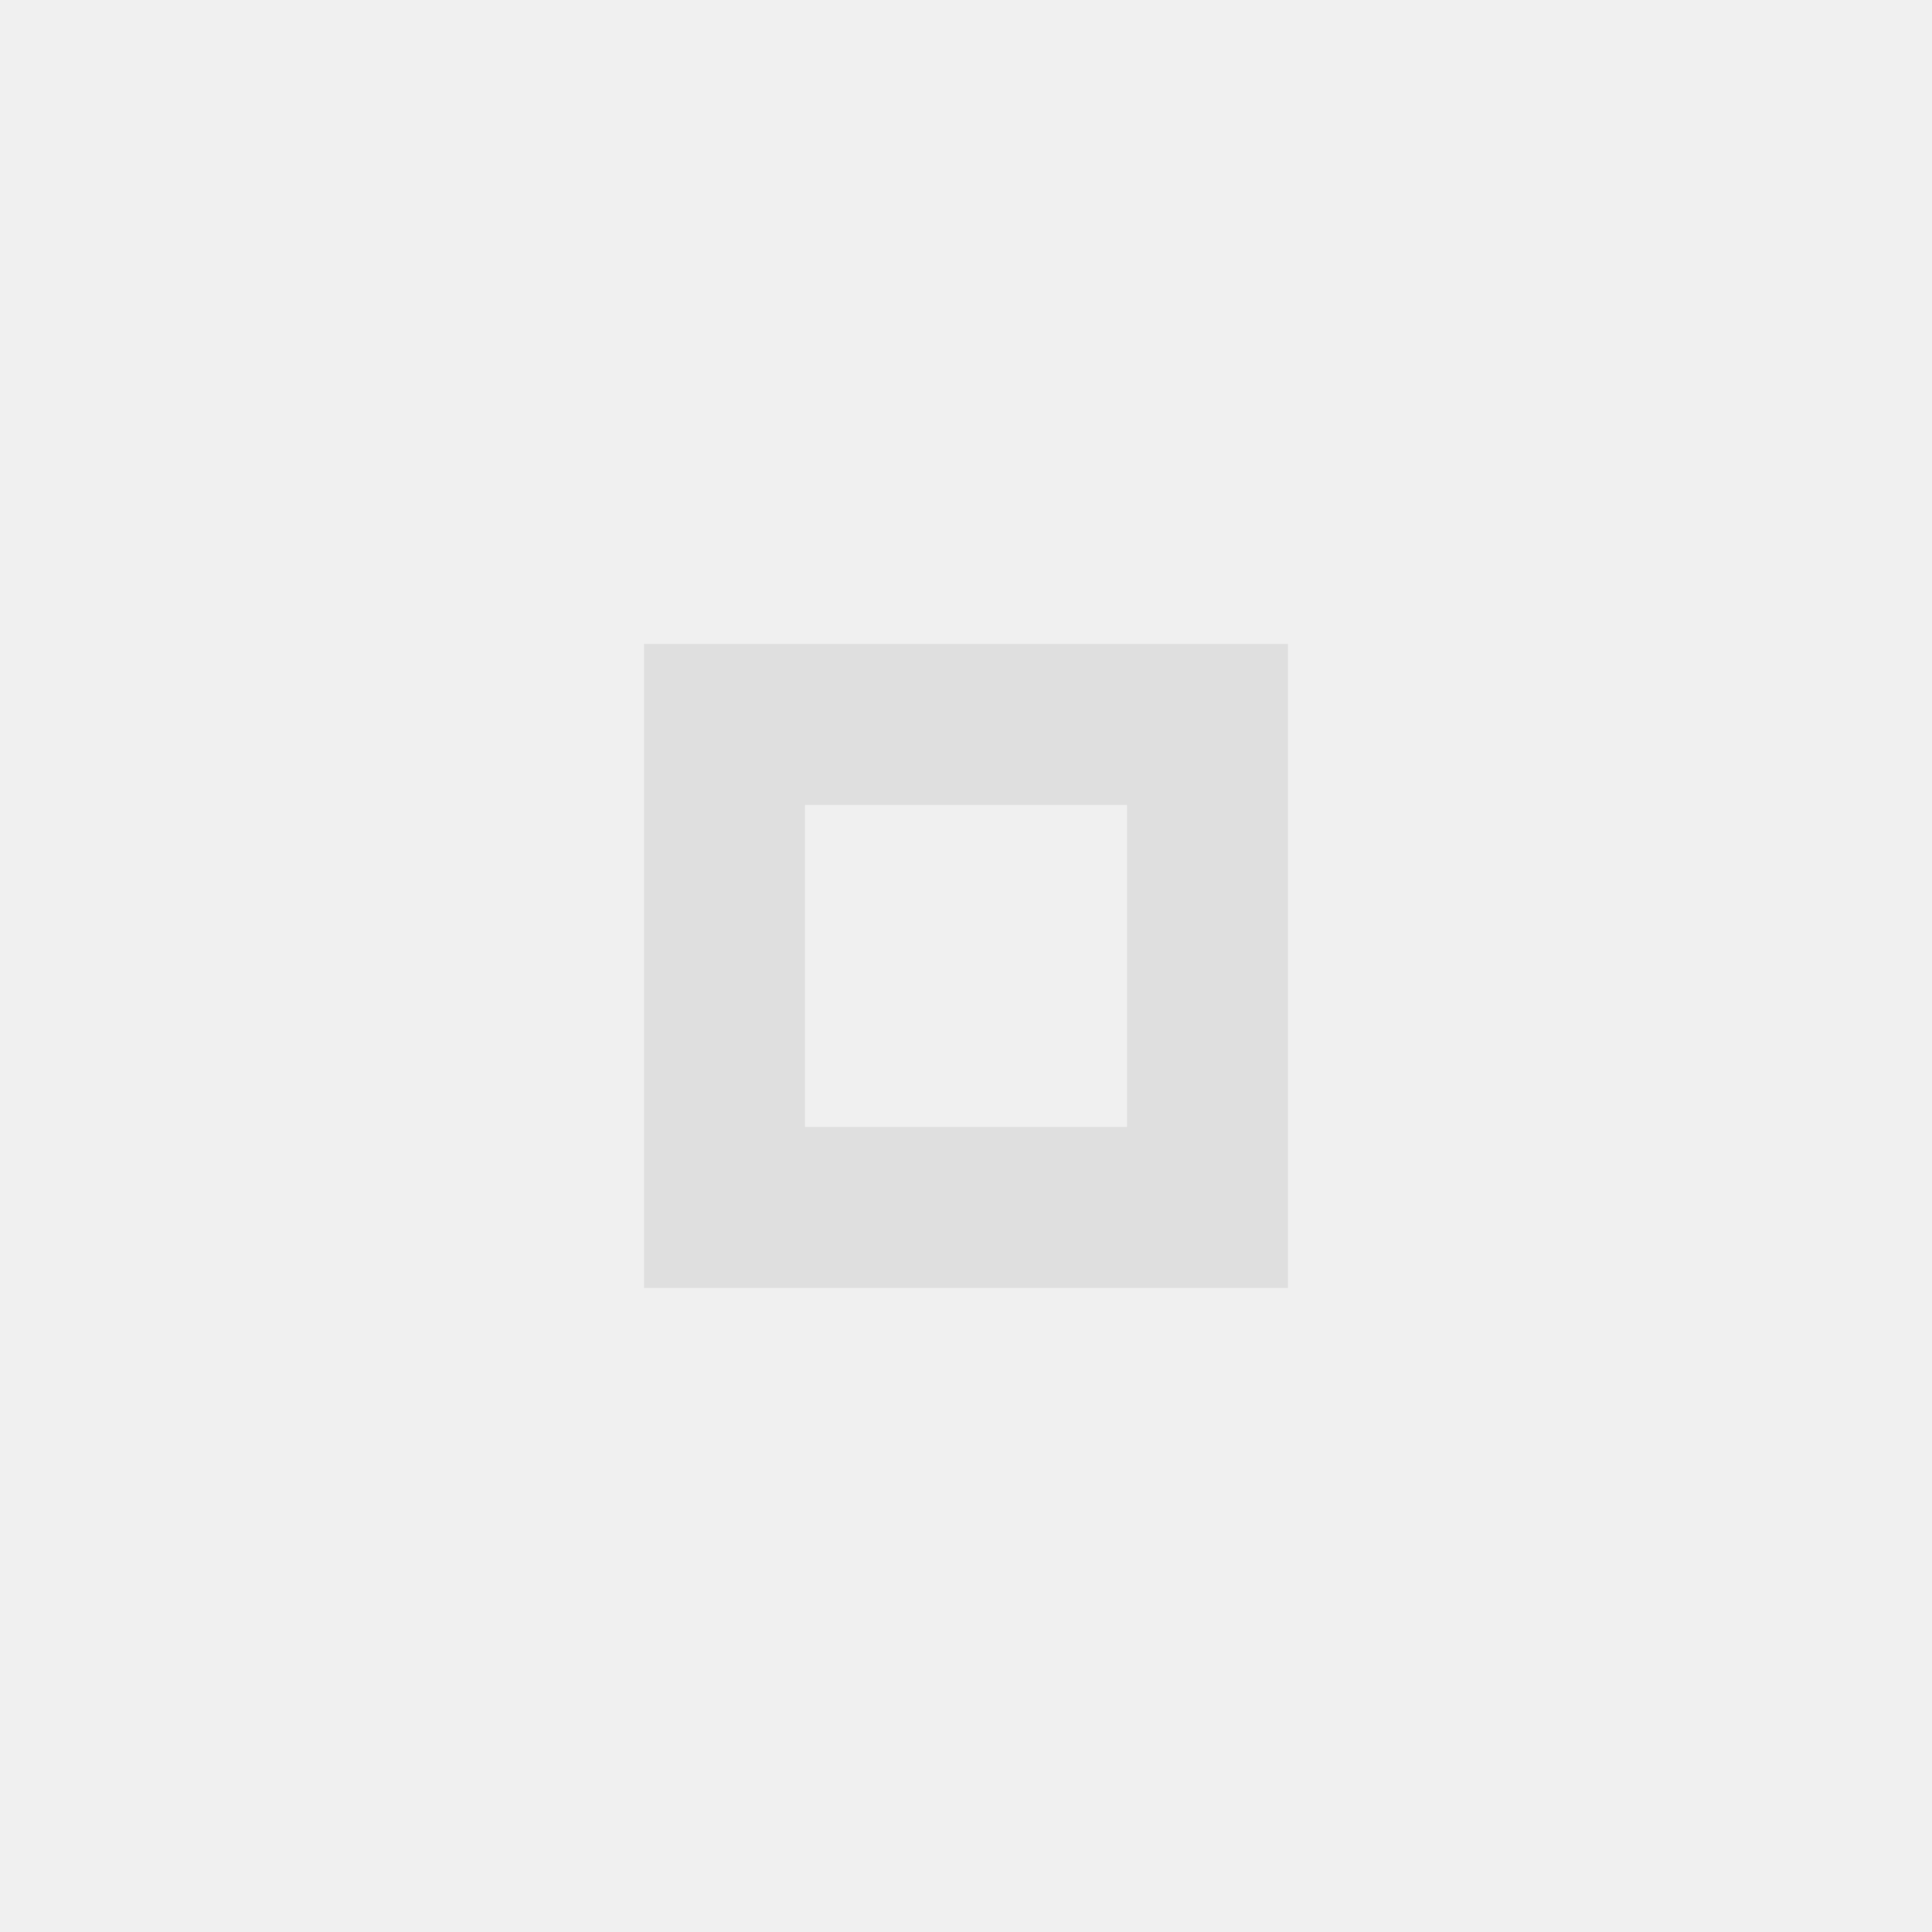
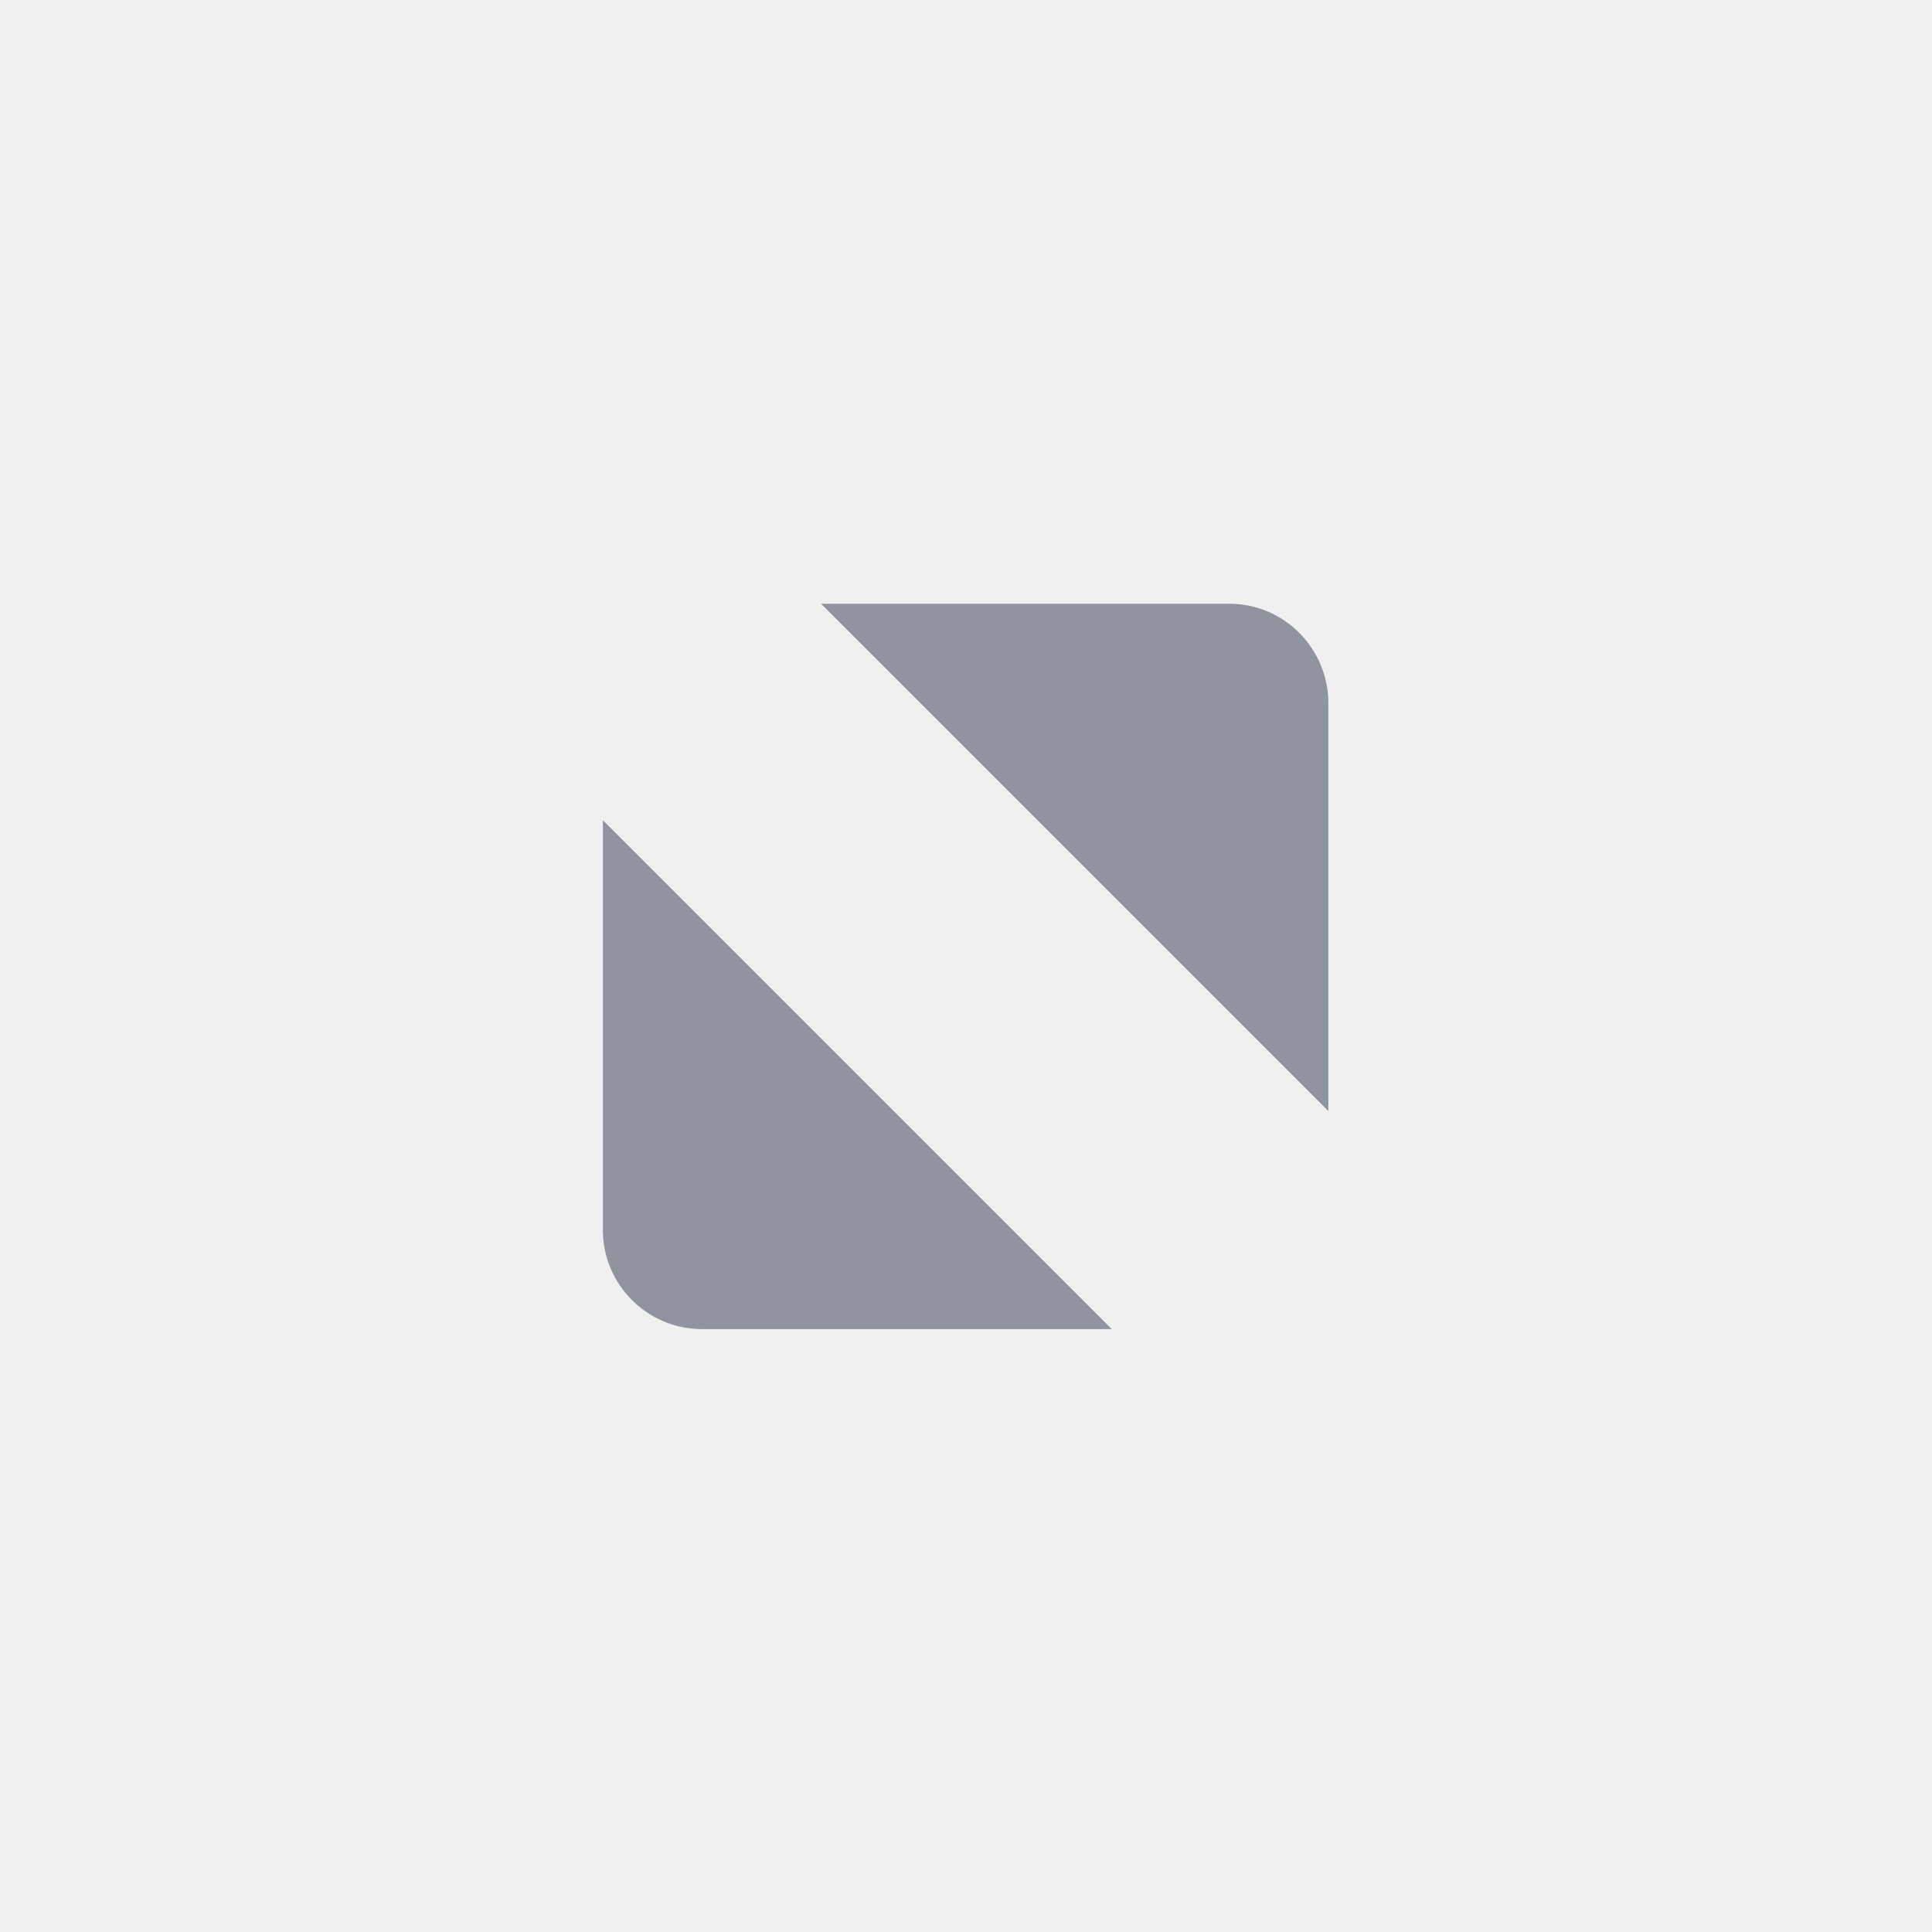
- <svg xmlns="http://www.w3.org/2000/svg" width="24" height="24" version="1.1">
-   <g id="pressed-center" transform="matrix(1.090909,0,0,1.090909,-2.181818,0)">
-     <rect style="opacity:0.001" width="22" height="22" x="46" y="0" />
-     <circle style="opacity:0.19;fill:#ffffff" cx="57" cy="11" r="11" />
-     <path style="fill:#dfdfdf" d="m 53.333,7.333 c 0,2.444 0,4.889 0,7.333 h 7.333 c 0,-2.444 0,-4.889 0,-7.333 z m 1.833,1.833 h 3.667 c 0,1.222 0,2.444 0,3.667 h -3.667 c 0,-1.222 0,-2.444 0,-3.667 z" />
+ <svg xmlns="http://www.w3.org/2000/svg" id="svg4306" style="enable-background:new" width="16" height="16" version="1.1">
+   <g id="active-center" style="display:inline;opacity:1" transform="translate(-616,185.6378)">
+     <g id="g7146-16-4" style="display:inline;opacity:1" transform="translate(-781,-432.6378)">
+       <path id="path4293-5-95-1-7" style="display:inline;opacity:1;fill:#90949e;fill-opacity:1;fill-rule:evenodd;stroke:none" d="m 1403.8,252 3.382,0 c 0.45,0 0.816,0.368 0.819,0.819 l 0,3.382 z m 2.407,6.007 -3.395,0 c -0.45,0 -0.819,-0.368 -0.819,-0.819 l 0,-3.395 4.214,4.214" />
+     </g>
+     <rect id="rect17883-29-2-2" style="display:inline;opacity:1;fill:none;fill-opacity:1;stroke:none;stroke-width:1;stroke-linecap:butt;stroke-linejoin:miter;stroke-miterlimit:4;stroke-dasharray:none;stroke-dashoffset:0;stroke-opacity:0" width="16" height="16" x="616" y="-185.64" />
  </g>
-   <g id="hover-center" transform="matrix(1.090909,0,0,1.090909,-1.090909,0)">
-     <rect style="opacity:0.001" width="22" height="22" x="23" y="0" />
-     <circle style="opacity:0.08;fill:#ffffff" cx="34" cy="11" r="11" />
-     <path style="fill:#dfdfdf" d="m 30.333,7.333 c 0,2.444 0,4.889 0,7.333 h 7.333 c 0,-2.444 0,-4.889 0,-7.333 z m 1.833,1.833 h 3.667 c 0,1.222 0,2.444 0,3.667 h -3.667 c 0,-1.222 0,-2.444 0,-3.667 z" />
+   <g id="hover-center" transform="translate(-39)">
+     <ellipse id="path4068-7-5-9-6-7-2-4-6-6" style="display:inline;opacity:1;fill:#fefefe;fill-opacity:1;stroke:none;stroke-width:0;stroke-linecap:butt;stroke-linejoin:miter;stroke-miterlimit:4;stroke-dasharray:none;stroke-dashoffset:0;stroke-opacity:1" cx="65" cy="8" rx="6" ry="6" />
+     <path id="path4068-7-5-9-6-7-2-5-78-2-6" style="display:inline;opacity:1;fill:#d4d5db;fill-opacity:1;stroke:none;stroke-width:0;stroke-linecap:butt;stroke-linejoin:miter;stroke-miterlimit:4;stroke-dasharray:none;stroke-dashoffset:0;stroke-opacity:1" d="m 65,1 a 7,7 0 0 0 -7,7 7,7 0 0 0 7,7 7,7 0 0 0 7,-7 7,7 0 0 0 -7,-7 z m 0,1 a 6,6 0 0 1 6,6 6,6 0 0 1 -6,6 6,6 0 0 1 -6,-6 6,6 0 0 1 6,-6 z" />
+     <path id="path4293-6-7-1" style="opacity:1;fill:#7a7f8b;fill-opacity:1;fill-rule:evenodd;stroke:none" d="m 63.8,5 h 3.382 C 67.632,5 67.997,5.368 68,5.819 v 3.382 z m 2.407,6.007 H 62.812 c -0.45,0 -0.819,-0.368 -0.819,-0.819 V 6.793 l 4.214,4.214" />
+     <rect id="rect17883-0-1-5" style="display:inline;opacity:1;fill:none;fill-opacity:1;stroke:none;stroke-width:1;stroke-linecap:butt;stroke-linejoin:miter;stroke-miterlimit:4;stroke-dasharray:none;stroke-dashoffset:0;stroke-opacity:0" width="16" height="16" x="57" y="0" />
  </g>
-   <g id="active-center" transform="scale(1.090909)">
-     <rect style="opacity:0.001" width="22" height="22" x="0" y="0" />
-     <path style="fill:#dfdfdf" d="m 7.333,7.333 c 0,2.444 0,4.889 0,7.333 h 7.333 c 0,-2.444 0,-4.889 0,-7.333 z m 1.833,1.833 h 3.667 c 0,1.222 0,2.444 0,3.667 H 9.167 c 0,-1.222 0,-2.444 0,-3.667 z" />
+   <g id="pressed-center" transform="translate(-2)">
+     <g id="g4490-2-9-1-2-4-8" style="display:inline;opacity:1" transform="translate(-1388,-247)">
+       <g id="g4092-0-6-3-6-8-3-7" style="display:inline" transform="translate(58)">
+         <circle id="path4068-7-6-5-1-6-6-0" style="fill:#5294e2;fill-opacity:1;stroke:none;stroke-width:0;stroke-linecap:butt;stroke-linejoin:miter;stroke-miterlimit:4;stroke-dasharray:none;stroke-dashoffset:0;stroke-opacity:1" cx="1376" cy="255" r="7" />
+       </g>
+     </g>
+     <path id="path4293-4-9-0-2" style="fill:#ffffff;fill-opacity:1;fill-rule:evenodd;stroke:none" d="m 44.8,5 h 3.382 C 48.632,5 48.997,5.368 49,5.819 v 3.382 z m 2.407,6.007 H 43.812 c -0.45,0 -0.819,-0.368 -0.819,-0.819 V 6.793 l 4.214,4.214" />
+     <rect id="rect17883-79-3-0" style="display:inline;opacity:1;fill:none;fill-opacity:1;stroke:none;stroke-width:1;stroke-linecap:butt;stroke-linejoin:miter;stroke-miterlimit:4;stroke-dasharray:none;stroke-dashoffset:0;stroke-opacity:0" width="16" height="16" x="38" y="0" />
  </g>
-   <g id="inactive-center" transform="matrix(1.090909,0,0,1.090909,72,0)">
-     <rect style="opacity:0.001" width="22" height="22" x="0" y="0" />
-     <path style="opacity:0.5;fill:#dfdfdf" d="m 7.333,7.333 c 0,2.444 0,4.889 0,7.333 h 7.333 c 0,-2.444 0,-4.889 0,-7.333 z m 1.833,1.833 h 3.667 c 0,1.222 0,2.444 0,3.667 H 9.167 c 0,-1.222 0,-2.444 0,-3.667 z" />
+   <g id="inactive-center" style="display:inline;opacity:0.5" transform="translate(-562,168.6378)">
+     <g id="g7146-1-1-6" style="display:inline;opacity:1" transform="translate(-781,-415.6378)">
+       <path id="path4293-5-6-4" style="display:inline;opacity:1;fill:#90949e;fill-opacity:1;fill-rule:evenodd;stroke:none" d="m 1403.8,252 h 3.382 c 0.45,0 0.816,0.368 0.819,0.819 v 3.382 z m 2.407,6.007 h -3.395 c -0.45,0 -0.819,-0.368 -0.819,-0.819 v -3.395 l 4.214,4.214" />
+     </g>
+     <rect id="rect17883-39-6-2-5" style="display:inline;opacity:1;fill:none;fill-opacity:1;stroke:none;stroke-width:1;stroke-linecap:butt;stroke-linejoin:miter;stroke-miterlimit:4;stroke-dasharray:none;stroke-dashoffset:0;stroke-opacity:0" width="16" height="16" x="616" y="-168.64" />
  </g>
-   <g id="deactivated-center" transform="matrix(1.090909,0,0,1.090909,96,0)">
-     <rect style="opacity:0.001" width="22" height="22" x="0" y="0" />
-     <path style="opacity:0.5;fill:#dfdfdf" d="m 7.333,7.333 c 0,2.444 0,4.889 0,7.333 h 7.333 c 0,-2.444 0,-4.889 0,-7.333 z m 1.833,1.833 h 3.667 c 0,1.222 0,2.444 0,3.667 H 9.167 c 0,-1.222 0,-2.444 0,-3.667 z" />
+   <g id="deactivated-center" style="display:inline;opacity:0.5" transform="translate(-544,168.6378)">
+     <g id="g56" style="display:inline;opacity:1" transform="translate(-781,-415.6378)">
+       <path id="path54" style="display:inline;opacity:1;fill:#90949e;fill-opacity:1;fill-rule:evenodd;stroke:none" d="m 1403.8,252 h 3.382 c 0.45,0 0.816,0.368 0.819,0.819 v 3.382 z m 2.407,6.007 h -3.395 c -0.45,0 -0.819,-0.368 -0.819,-0.819 v -3.395 l 4.214,4.214" />
+     </g>
+     <rect id="rect58" style="display:inline;opacity:1;fill:none;fill-opacity:1;stroke:none;stroke-width:1;stroke-linecap:butt;stroke-linejoin:miter;stroke-miterlimit:4;stroke-dasharray:none;stroke-dashoffset:0;stroke-opacity:0" width="16" height="16" x="616" y="-168.64" />
  </g>
</svg>
